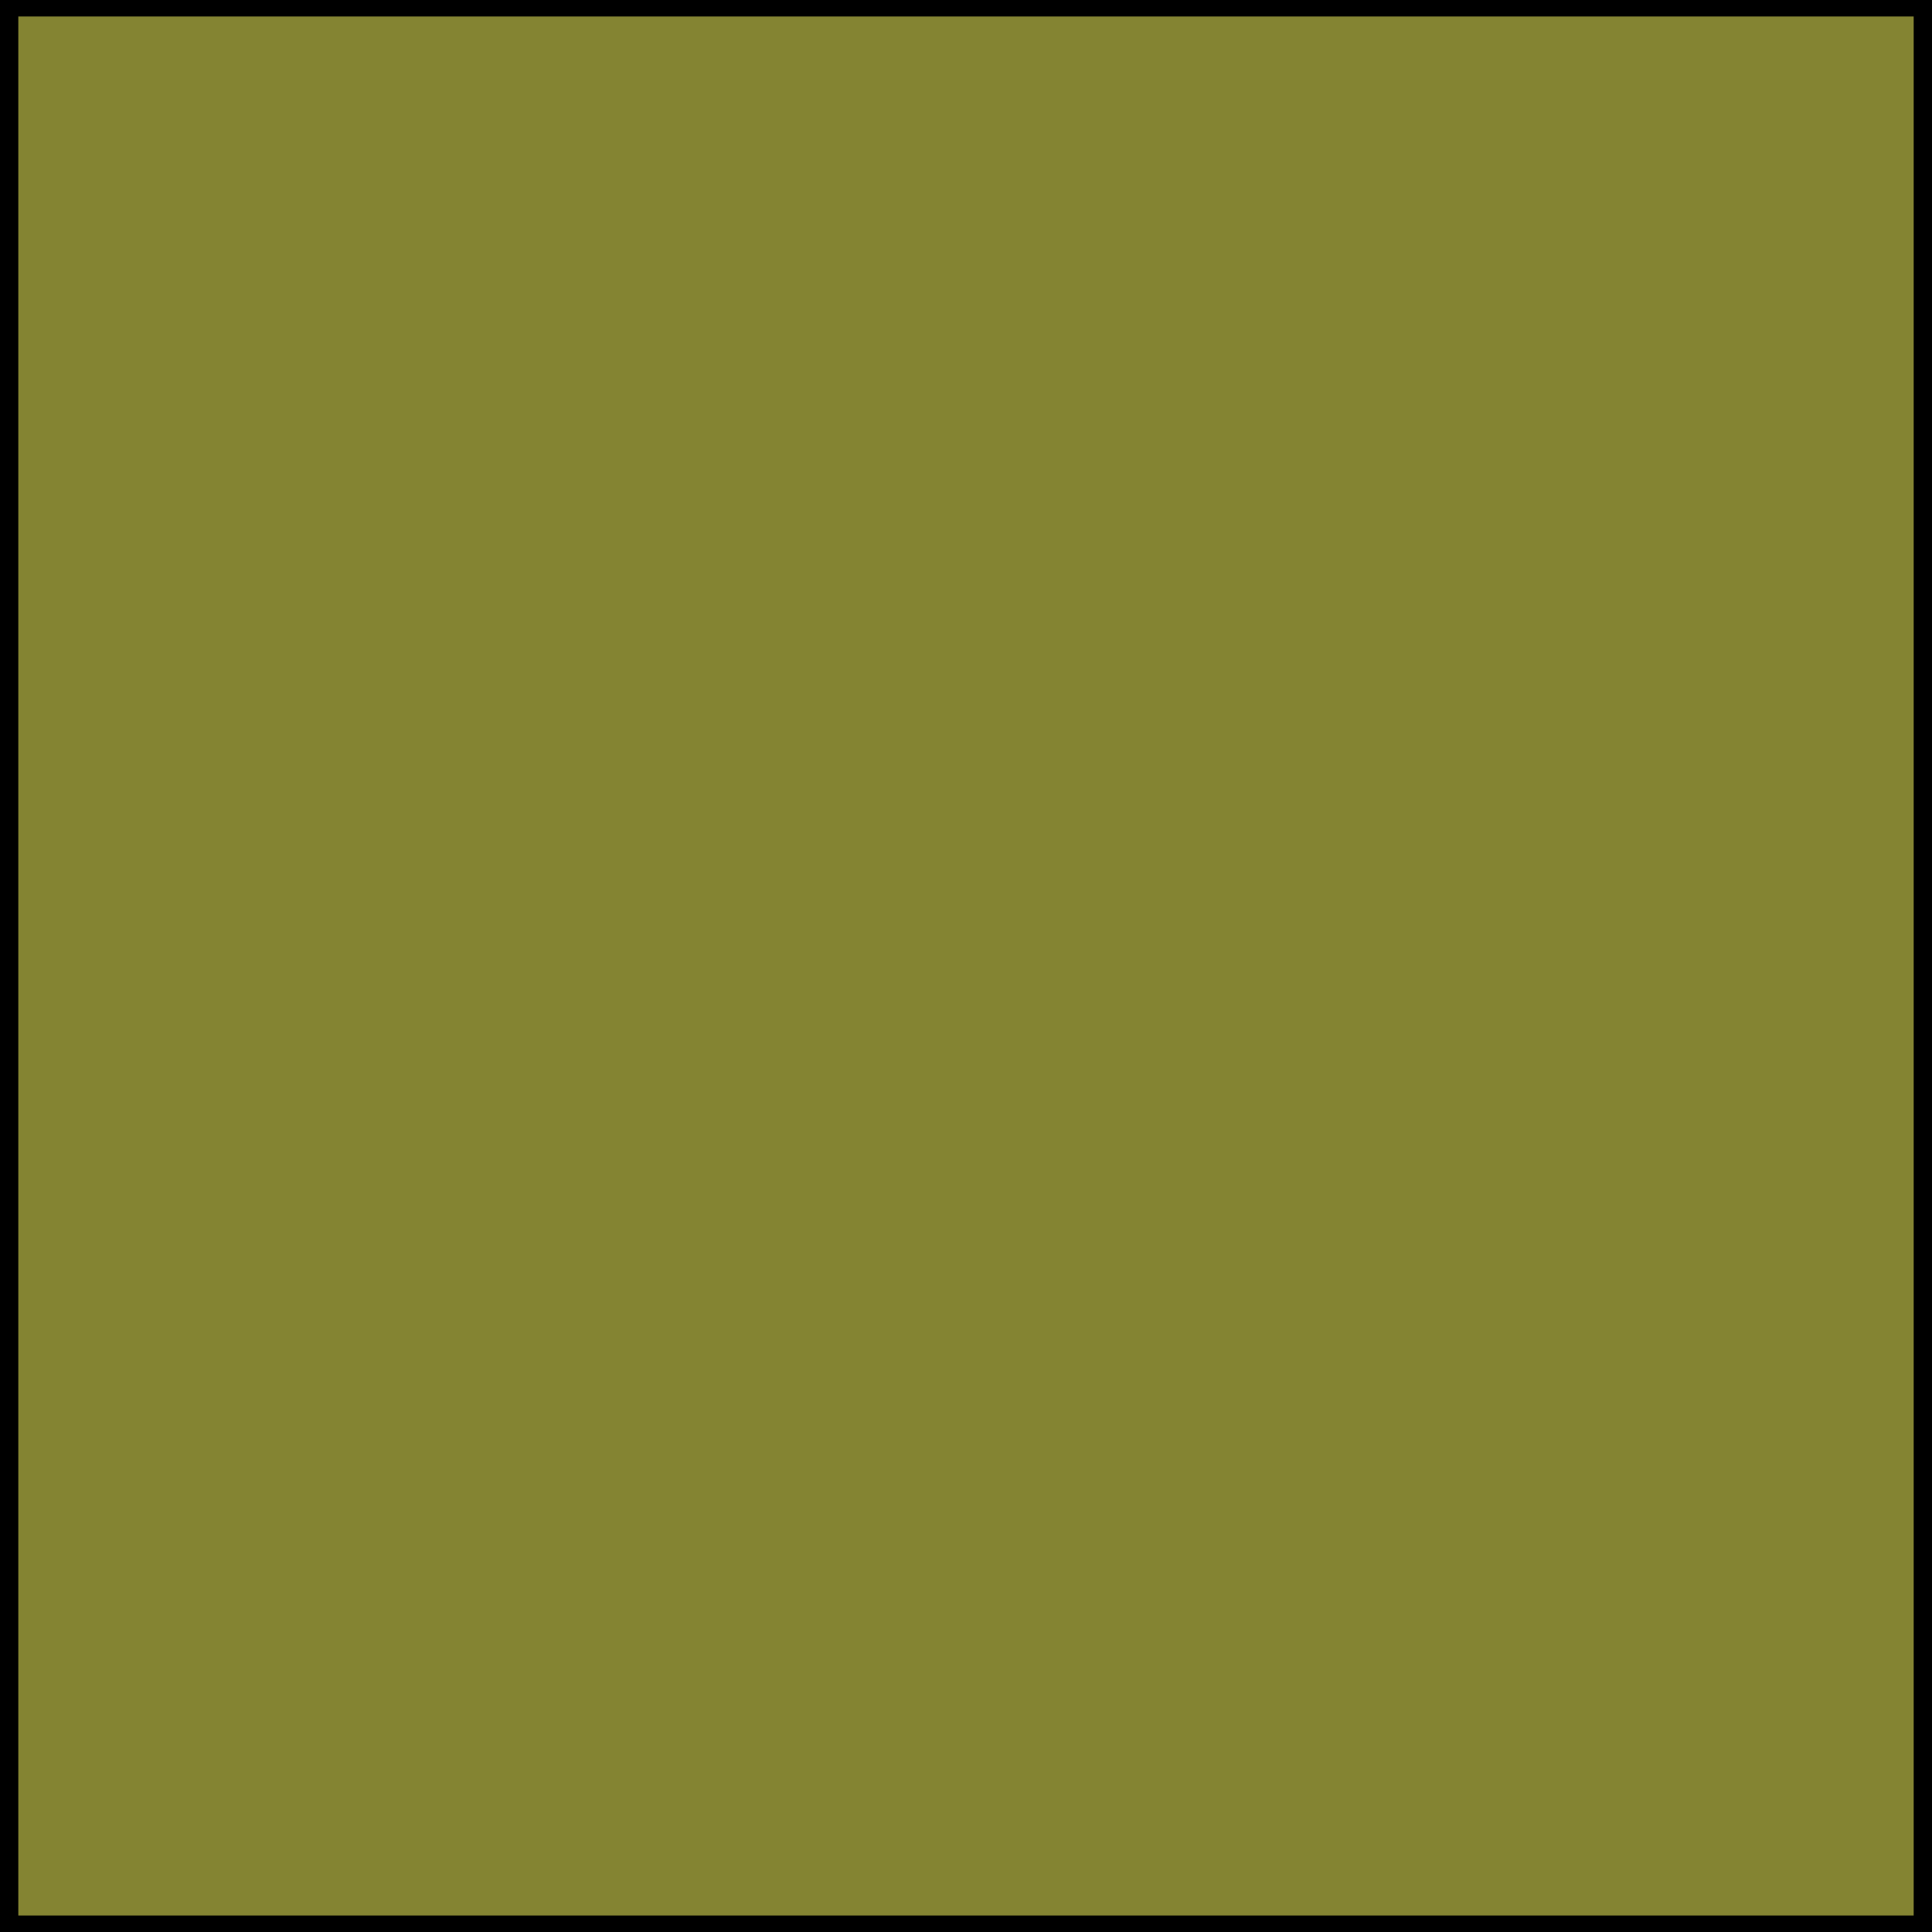
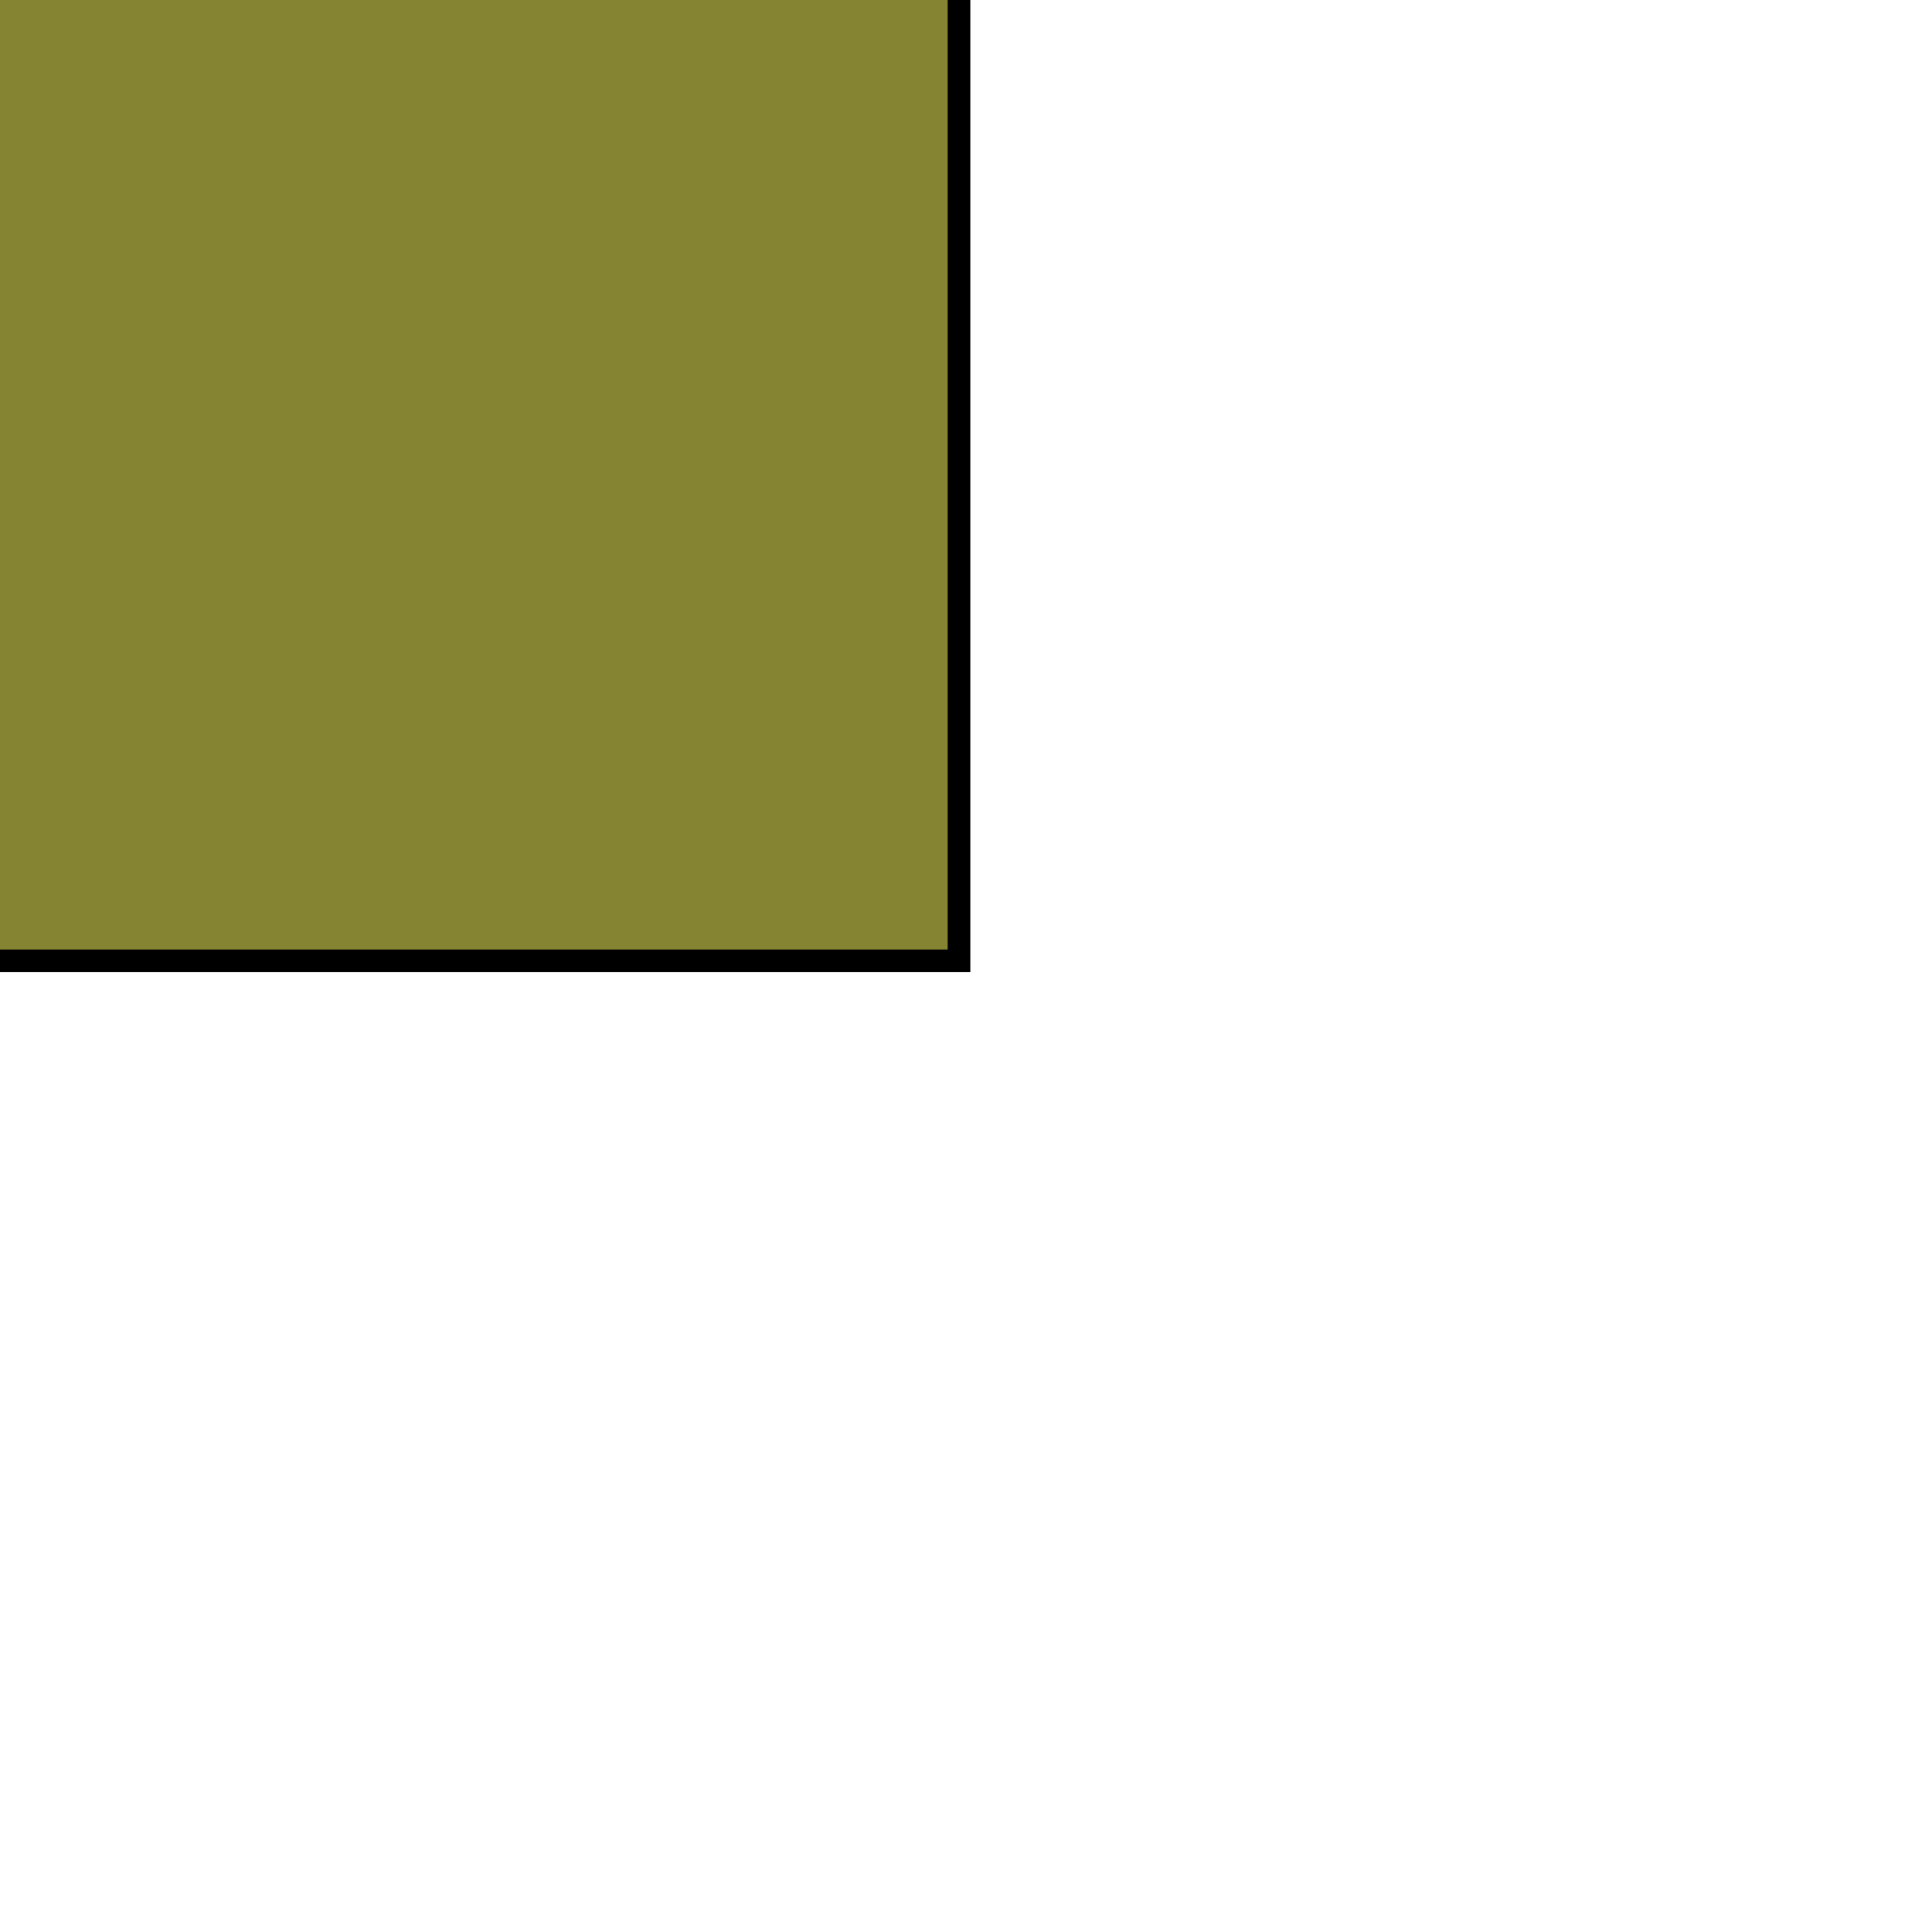
- <svg xmlns="http://www.w3.org/2000/svg" width="100%" height="100%" viewBox="0 0 128 128">
-   <g>
-     <g id="svg_49">
-       <g transform="matrix(0.00004233426,0,0,0.00004233426,0,0) " id="svg_48">
-         <path fill="#00aeff" stroke="#000" stroke-width="1.5" stroke-opacity="null" fill-opacity="null" d="m236080.186,118088.967c-0.085,-0.079 -0.146,-0.33 -0.132,-0.544c0.009,-0.135 0.193,-0.954 0.209,-0.93c0.005,0.008 0.052,0.199 0.104,0.424c0.083,0.361 0.094,0.428 0.094,0.566c0,0.279 -0.09,0.507 -0.199,0.503c-0.032,-0.001 -0.066,-0.01 -0.076,-0.02l0,0l0,0zm0.085,-0.14c0.003,-0.036 -0.004,-0.054 -0.02,-0.054c-0.037,0 -0.089,-0.116 -0.1,-0.226c-0.012,-0.117 -0.045,-0.131 -0.05,-0.021c-0.009,0.211 0.154,0.501 0.17,0.301l0,0l0,-0z" id="svg_46" />
-         <g id="svg_26" stroke="null">
-           <g id="svg_42" transform="matrix(0.181801,0,0,0.219062,-306.6592,-362.0633) " stroke="null">
-             <g id="svg_43" stroke="null">
-               <path d="m1301547.791,540633.957c-2.065,-3.309 -8.491,-6.187 -12.393,-6.187l-109.969,0c-3.902,0 -4.036,2.936 -2.104,6.321l194.406,337.594c1.932,3.386 6.521,3.605 10.241,2.458l106.039,-33.517c3.729,-1.147 5.077,-5.565 3.012,-8.874l-189.232,-297.795z" id="svg_45" stroke="null" fill="#213310" />
-               <path d="m1301284.21,540971.752l93.808,-200.239l0,193.726c0,17.337 18.379,16.343 22.281,16.343l182.816,0c3.901,0 5.488,-6.282 3.557,-9.668l-188.878,-334.792c-1.932,-3.385 -5.059,-3.385 -6.99,0l-47.296,83.05c-1.932,3.385 -6.254,7.669 -9.667,9.562c-47.841,26.545 -112.359,61.994 -140.951,74.54c-4.284,1.884 -4.045,7.286 -0.708,10.557c6.359,6.216 19.871,20.436 32.35,37.562c7.258,9.964 13.607,21.076 18.81,32.102c1.664,3.528 1.348,9.17 -0.583,12.564l-40.622,74.855c-1.912,3.386 -0.315,9.668 3.586,9.668l68.229,0c3.899,0.001 8.489,-6.349 10.258,-9.83zm-54.554,-154.271c-1.75,-1.55 -1.549,-3.615 0.526,-4.705c20.129,-10.538 115.362,-60.521 141.841,-76.71c1.999,-1.224 2.725,-0.574 1.664,1.511l-90.27,177.384c-1.062,2.085 -2.276,1.913 -2.792,-0.373c-3.395,-14.995 -17.175,-67.215 -50.969,-97.107z" id="svg_44" stroke="null" fill="#213310" />
-             </g>
-           </g>
-           <g id="svg_41" transform="matrix(0.181801,0,0,0.219062,-306.6592,-362.0633) " stroke="null" />
-           <g id="svg_40" transform="matrix(0.181801,0,0,0.219062,-306.6592,-362.0633) " stroke="null" />
-           <g id="svg_39" transform="matrix(0.181801,0,0,0.219062,-306.6592,-362.0633) " stroke="null" />
-           <g id="svg_38" transform="matrix(0.181801,0,0,0.219062,-306.6592,-362.0633) " stroke="null" />
-           <g id="svg_37" transform="matrix(0.181801,0,0,0.219062,-306.6592,-362.0633) " stroke="null" />
-           <g id="svg_36" transform="matrix(0.181801,0,0,0.219062,-306.6592,-362.0633) " stroke="null" />
-           <g id="svg_35" transform="matrix(0.181801,0,0,0.219062,-306.6592,-362.0633) " stroke="null" />
-           <g id="svg_34" transform="matrix(0.181801,0,0,0.219062,-306.6592,-362.0633) " stroke="null" />
-           <g id="svg_33" transform="matrix(0.181801,0,0,0.219062,-306.6592,-362.0633) " stroke="null" />
-           <g id="svg_32" transform="matrix(0.181801,0,0,0.219062,-306.6592,-362.0633) " stroke="null" />
-           <g id="svg_31" transform="matrix(0.181801,0,0,0.219062,-306.6592,-362.0633) " stroke="null" />
-           <g id="svg_30" transform="matrix(0.181801,0,0,0.219062,-306.6592,-362.0633) " stroke="null" />
-           <g id="svg_29" transform="matrix(0.181801,0,0,0.219062,-306.6592,-362.0633) " stroke="null" />
-           <g id="svg_28" transform="matrix(0.181801,0,0,0.219062,-306.6592,-362.0633) " stroke="null" />
-           <g id="svg_27" transform="matrix(0.181801,0,0,0.219062,-306.6592,-362.0633) " stroke="null" />
-         </g>
-       </g>
+ <svg xmlns="http://www.w3.org/2000/svg" width="100%" height="100%" viewBox="64 64 128 128">
+   <g id="svg_49">
+     <g transform="matrix(0.00004233426,0,0,0.00004233426,0,0) " id="svg_48">
+       <path fill="#00aeff" stroke="#000" stroke-width="1.5" stroke-opacity="null" fill-opacity="null" d="m236080.186,118088.967c-0.085,-0.079 -0.146,-0.33 -0.132,-0.544c0.009,-0.135 0.193,-0.954 0.209,-0.93c0.005,0.008 0.052,0.199 0.104,0.424c0.083,0.361 0.094,0.428 0.094,0.566c0,0.279 -0.09,0.507 -0.199,0.503c-0.032,-0.001 -0.066,-0.01 -0.076,-0.02l0,0l0,0zm0.085,-0.14c0.003,-0.036 -0.004,-0.054 -0.02,-0.054c-0.037,0 -0.089,-0.116 -0.1,-0.226c-0.012,-0.117 -0.045,-0.131 -0.05,-0.021c-0.009,0.211 0.154,0.501 0.17,0.301l0,0l0,-0z" id="svg_46" />
    </g>
    <rect stroke="#000" id="svg_50" height="127.317" width="127.073" y="0.341" x="0.463" stroke-opacity="null" stroke-width="1.5" fill="#848432" />
  </g>
</svg>
